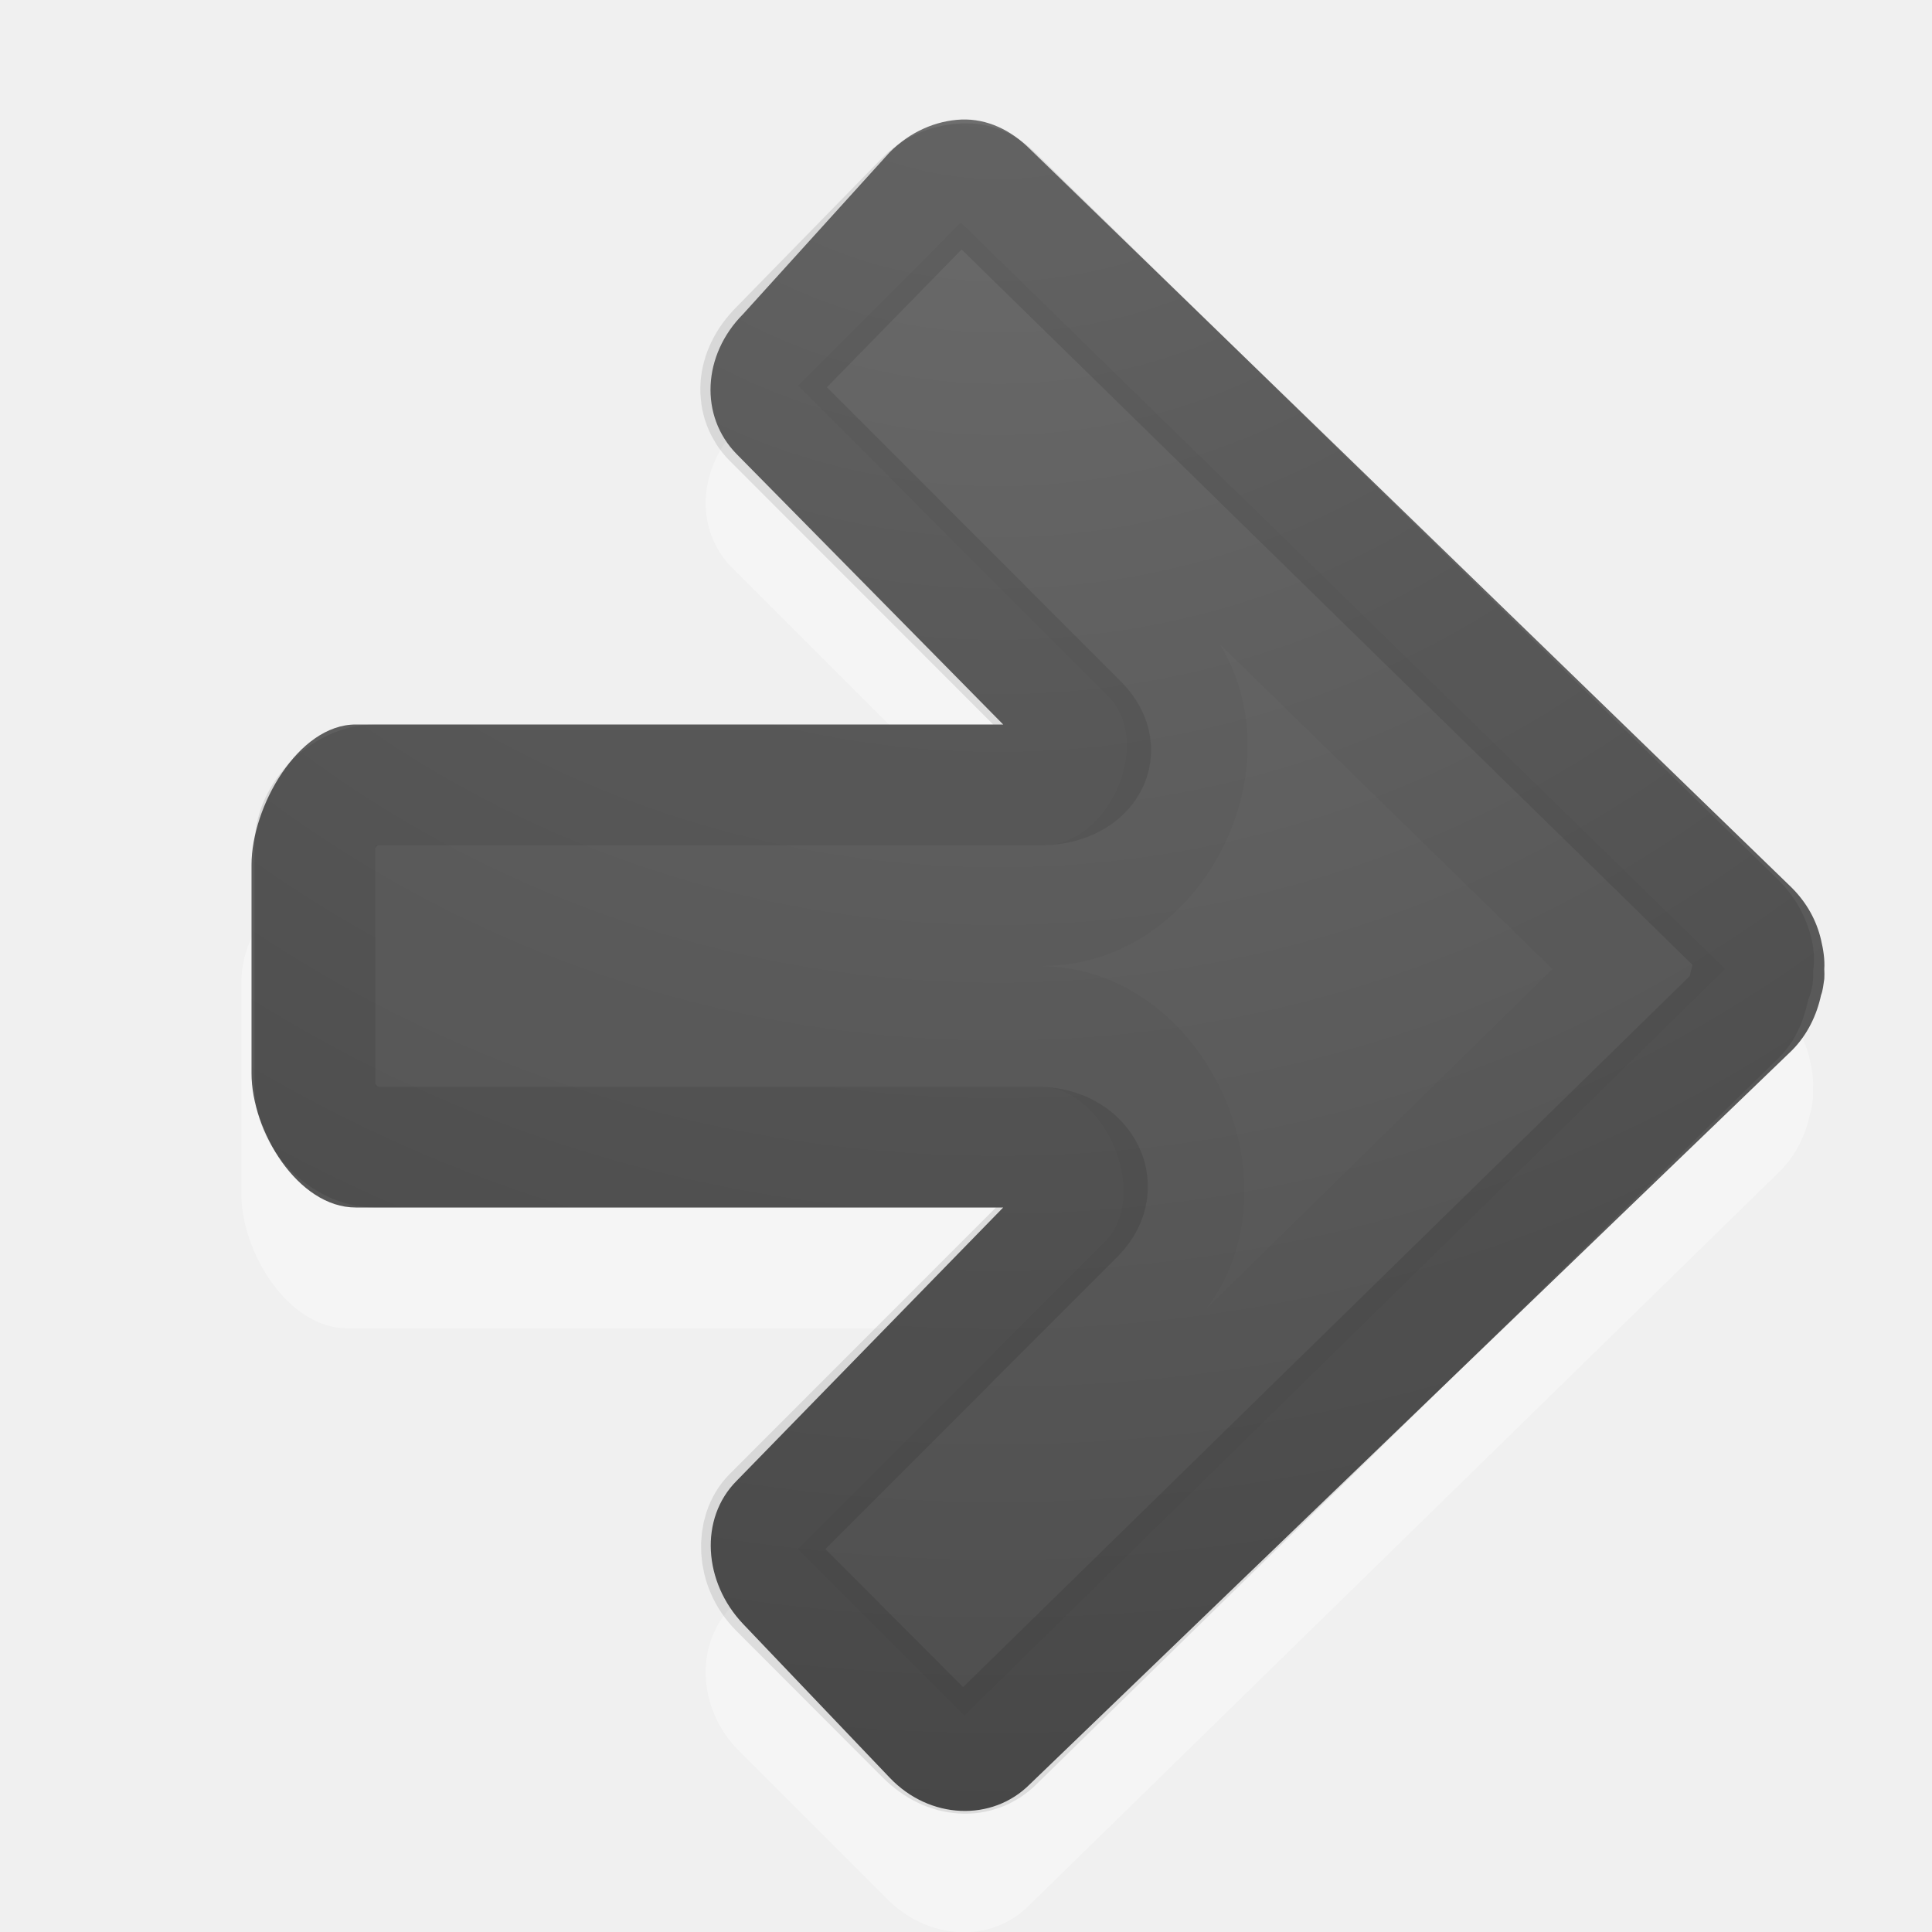
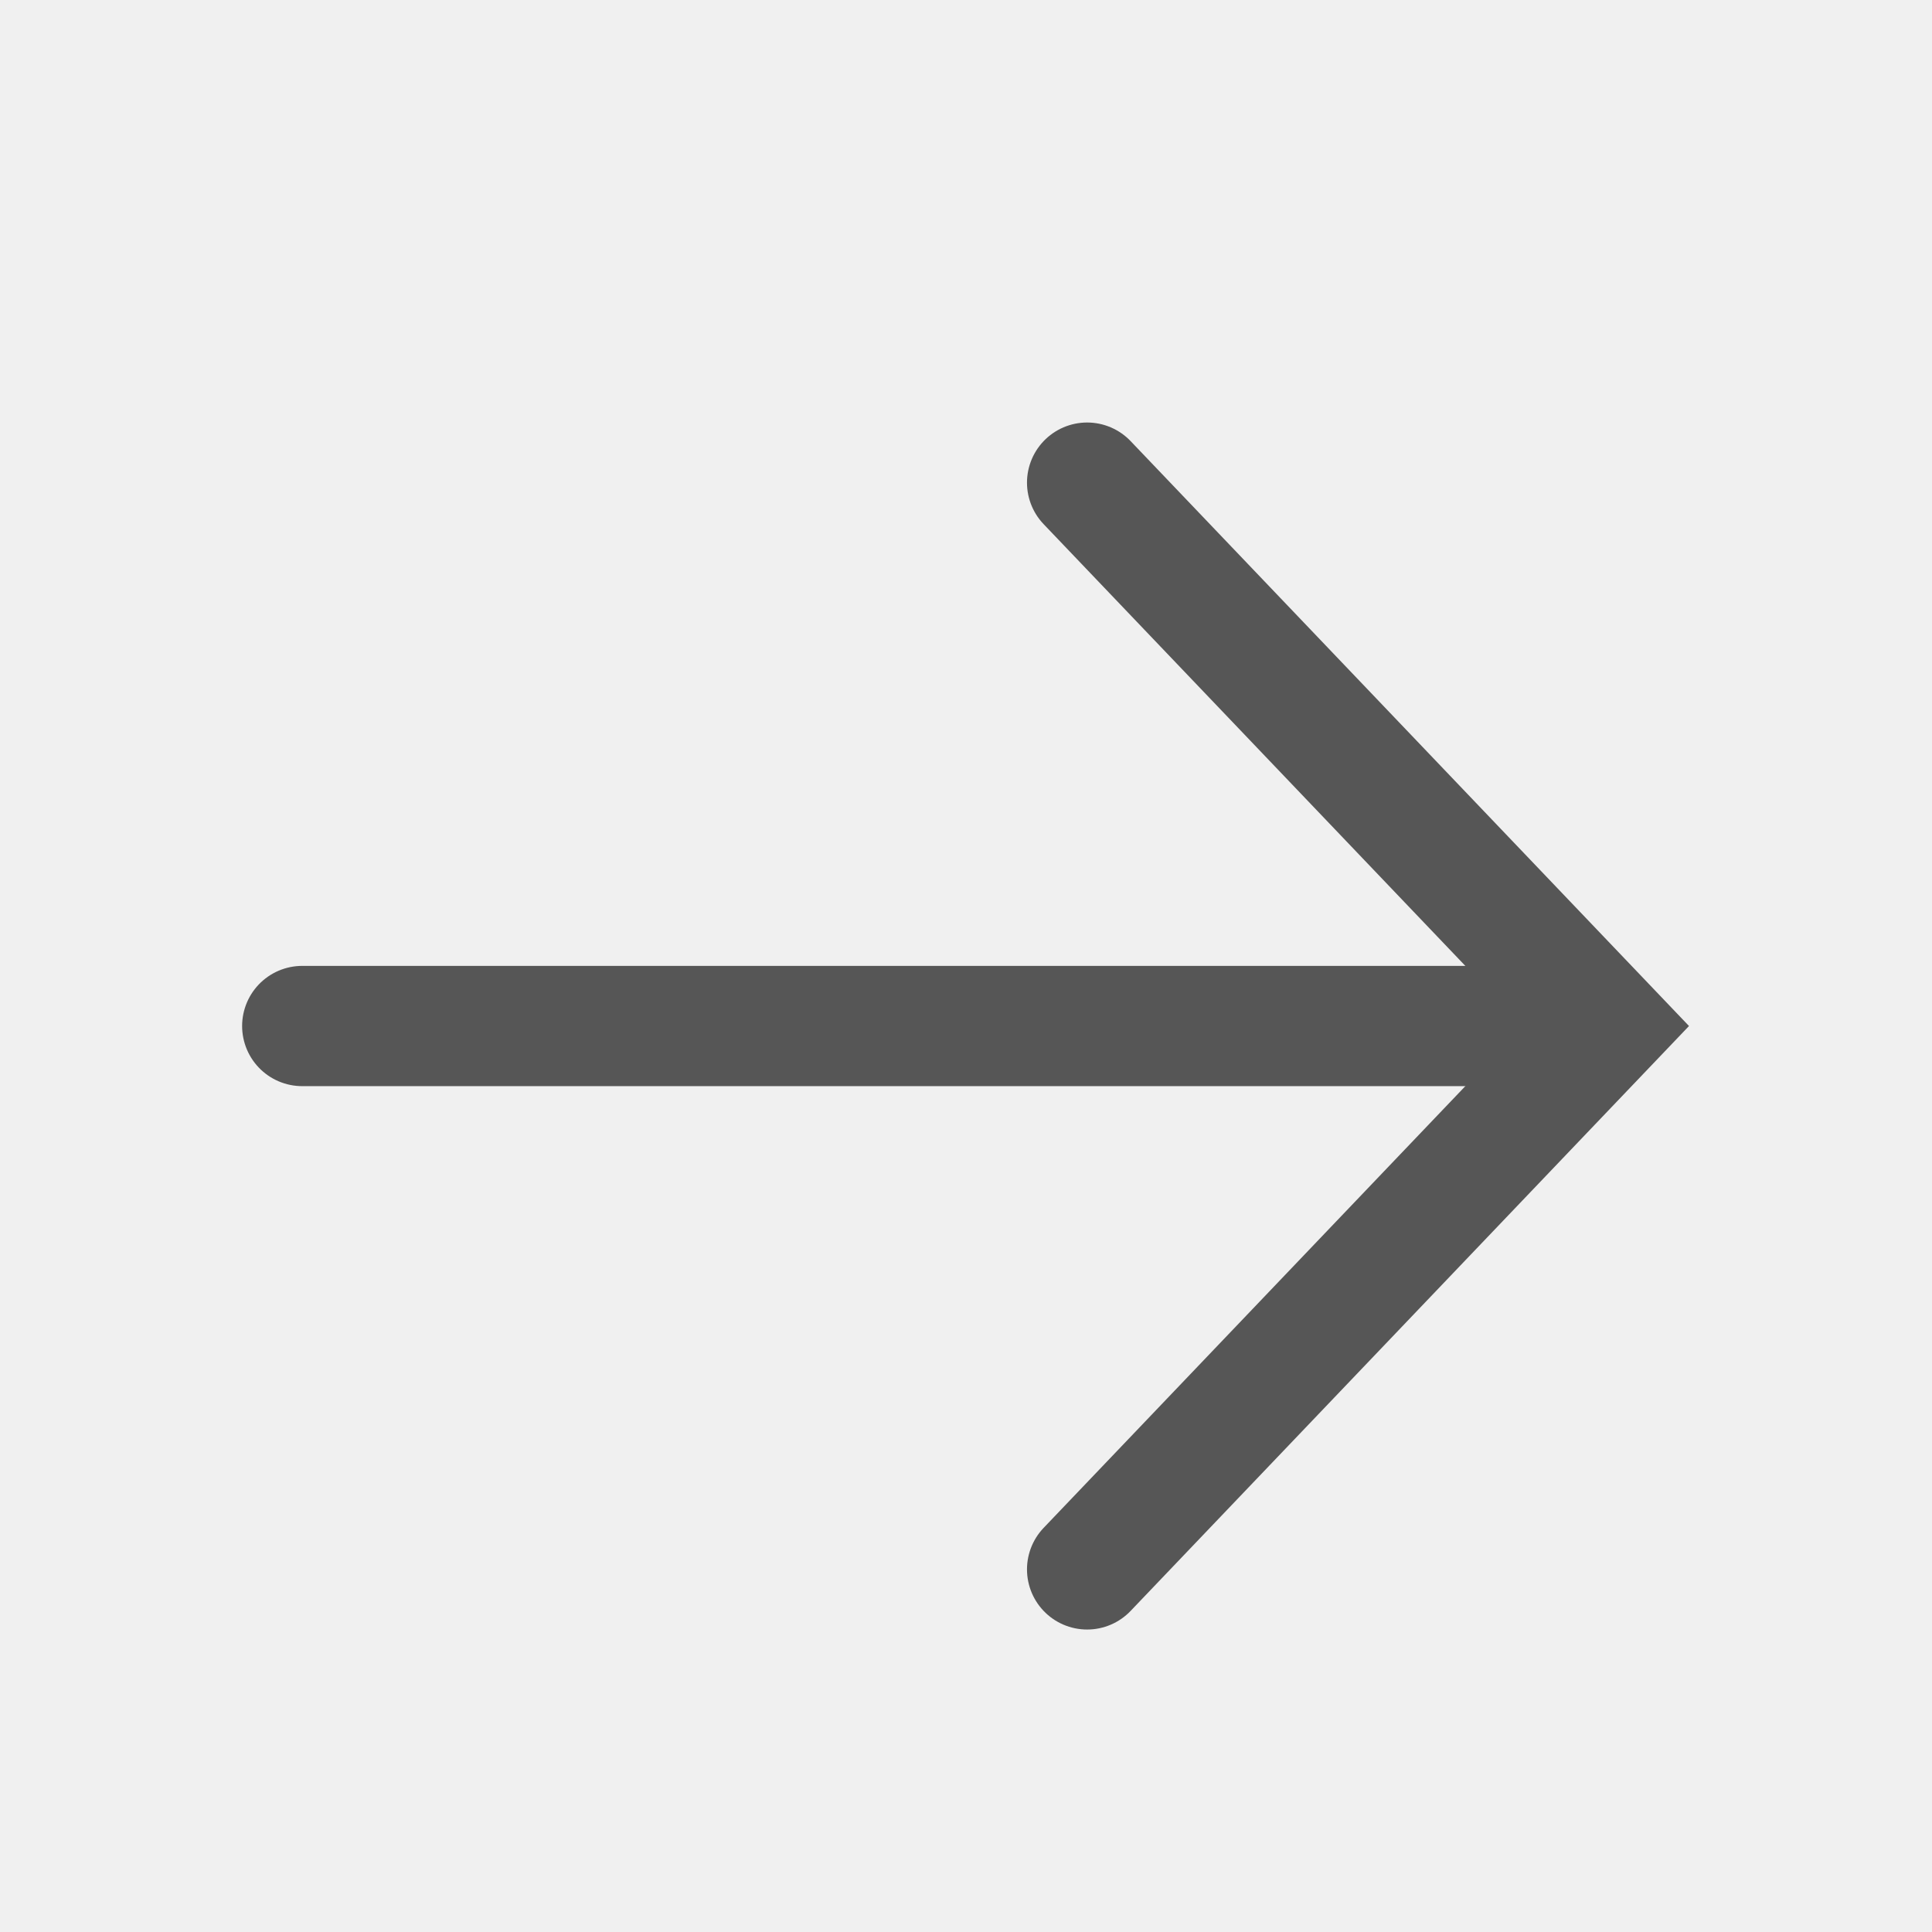
<svg xmlns="http://www.w3.org/2000/svg" xmlns:xlink="http://www.w3.org/1999/xlink" id="svg4524" height="16" width="16" version="1.1">
  <defs id="defs4526">
    <radialGradient gradientTransform="matrix(0,1.295509,1.315286,0,33.26377,-22.2704)" gradientUnits="userSpaceOnUse" xlink:href="#linearGradient2867-449-88-871-390-598-476-591-434-148-57-177-641-289-620-227-114-444-680-744-4-1-5" id="radialGradient3896-0" fy="-19.005" fx="16.202" r="20" cy="-19.005" cx="16.202" />
    <linearGradient id="linearGradient2867-449-88-871-390-598-476-591-434-148-57-177-641-289-620-227-114-444-680-744-4-1-5">
      <stop offset="0" style="stop-color:#737373;stop-opacity:1" id="stop5430-5-0-9" />
      <stop offset="0.262" style="stop-color:#636363;stop-opacity:1" id="stop5432-2-0-0" />
      <stop offset="0.705" style="stop-color:#4b4b4b;stop-opacity:1" id="stop5434-9-6-8" />
      <stop offset="1" style="stop-color:#3f3f3f;stop-opacity:1" id="stop5436-2-7-0" />
    </linearGradient>
  </defs>
-   <path style="opacity:0.35;color:#000000;fill:#ffffff;fill-opacity:1;fill-rule:nonzero;stroke:none;stroke-width:1;marker:none;visibility:visible;display:inline;overflow:visible;enable-background:accumulate" id="rect3811-1-7" d="m 7.947,2.003 c 0.215,-0.009 0.415,0.088 0.573,0.246 l 6.221,6.085 c 0.128,0.128 0.208,0.277 0.246,0.437 0.019,0.082 0.033,0.164 0.027,0.246 0.002,0.026 0.001,0.055 0,0.082 -0.008,0.048 -0.01,0.091 -0.027,0.136 -0.035,0.165 -0.114,0.332 -0.246,0.464 L 8.52,15.782 C 8.204,16.097 7.689,16.069 7.347,15.727 L 6.119,14.499 C 5.777,14.157 5.749,13.614 6.065,13.299 L 8.602,11 2.872,11 C 2.388,11 1.999,10.372 1.999,9.888 l 0,-1.746 c 0,-0.484 0.389,-0.873 0.873,-0.873 l 5.757,0 L 6.065,4.704 C 5.749,4.388 5.777,3.873 6.119,3.531 L 7.347,2.275 C 7.518,2.104 7.733,2.011 7.947,2.003 z" />
-   <path style="color:#000000;fill:url(#radialGradient3896-0);fill-opacity:1;fill-rule:nonzero;stroke:none;stroke-width:1;marker:none;visibility:visible;display:inline;overflow:visible;enable-background:accumulate" id="rect3811-1" d="m 7.962,0.99 c 0.212,-0.008 0.41,0.087 0.566,0.243 l 6.31,6.118 c 0.127,0.127 0.206,0.274 0.243,0.432 0.019,0.081 0.032,0.162 0.027,0.243 0.002,0.026 0.001,0.055 0,0.081 -0.008,0.047 -0.01,0.09 -0.027,0.135 -0.035,0.163 -0.112,0.328 -0.243,0.459 L 8.528,14.777 C 8.216,15.089 7.699,15.069 7.369,14.723 L 6.155,13.45 C 5.825,13.104 5.789,12.575 6.101,12.263 L 8.308,10 2.946,10 C 2.468,10 2.083,9.367 2.083,8.889 l 0,-1.727 C 2.083,6.683 2.468,6 2.946,6 L 8.308,6 6.101,3.761 C 5.791,3.446 5.817,2.939 6.155,2.6 L 7.369,1.26 C 7.538,1.091 7.75,0.999 7.962,0.99 z" />
-   <path style="opacity:0.1;color:#000000;fill:none;stroke:#000000;stroke-width:1;stroke-linecap:round;stroke-linejoin:round;stroke-miterlimit:4;stroke-opacity:1;stroke-dasharray:none;stroke-dashoffset:0;marker:none;visibility:visible;display:inline;overflow:visible;enable-background:accumulate" id="path3996" d="m 7.989,1.521 c 0.073,-0.003 0.153,0.019 0.243,0.108 l 6.149,6.019 c 0.073,0.073 0.116,0.16 0.135,0.243 0.015,0.064 10e-4,0.092 0,0.108 -2.83e-4,0.009 -2.83e-4,0.018 0,0.027 -0.007,0.039 0.001,0.019 0,0.027 2.48e-4,0.004 7.36e-4,0.009 0,0.027 -0.012,0.026 -0.021,0.053 -0.027,0.081 -0.02,0.095 -0.045,0.18 -0.108,0.243 L 8.231,14.422 c -0.138,0.138 -0.372,0.14 -0.566,-0.054 L 6.452,13.153 C 6.266,12.967 6.268,12.689 6.398,12.559 L 8.906,10.049 C 9.137,9.812 8.94,9.508 8.609,9.5 l -5.501,0 c -0.248,0 -0.5,-0.252 -0.5,-0.5 l 0,-2 c 0,-0.248 0.252,-0.5 0.5,-0.5 0.784,0 3.618,0 5.528,0 C 8.967,6.492 9.164,6.239 8.933,6.001 L 6.398,3.464 C 6.26,3.326 6.258,3.091 6.452,2.897 L 7.665,1.656 C 7.762,1.558 7.889,1.525 7.989,1.521 z" />
-   <path style="opacity:0.03;color:#000000;fill:none;stroke:#000000;stroke-width:1;stroke-linecap:butt;stroke-linejoin:miter;stroke-miterlimit:4;stroke-opacity:1;stroke-dasharray:none;stroke-dashoffset:0;marker:none;visibility:visible;display:inline;overflow:visible;enable-background:accumulate" id="path3996-3" d="M 7.962,2.546 13.571,8.025 7.989,13.504 7.315,12.829 9.499,10.643 C 10.204,9.943 9.602,8.499 8.609,8.5 l -5.001,0 0,-1 5.028,0 C 9.629,7.501 10.231,6.107 9.526,5.407 L 7.315,3.194 z" />
+   <g id="g4165" transform="translate(9.3464861e-5,0.4970261)">
+     <path id="path4140-6" d="M 2.503,8 12.824,8" style="fill:#565656;fill-opacity:1;fill-rule:evenodd;stroke:#565656;stroke-width:0.996px;stroke-linecap:round;stroke-linejoin:round;stroke-opacity:1" />
+     <path id="path4142-7" d="M 9.003,3.5 13.299,8 9.003,12.5" style="fill:none;fill-rule:evenodd;stroke:#565656;stroke-width:0.996px;stroke-linecap:round;stroke-linejoin:miter;stroke-opacity:1" />
+   </g>
</svg>
